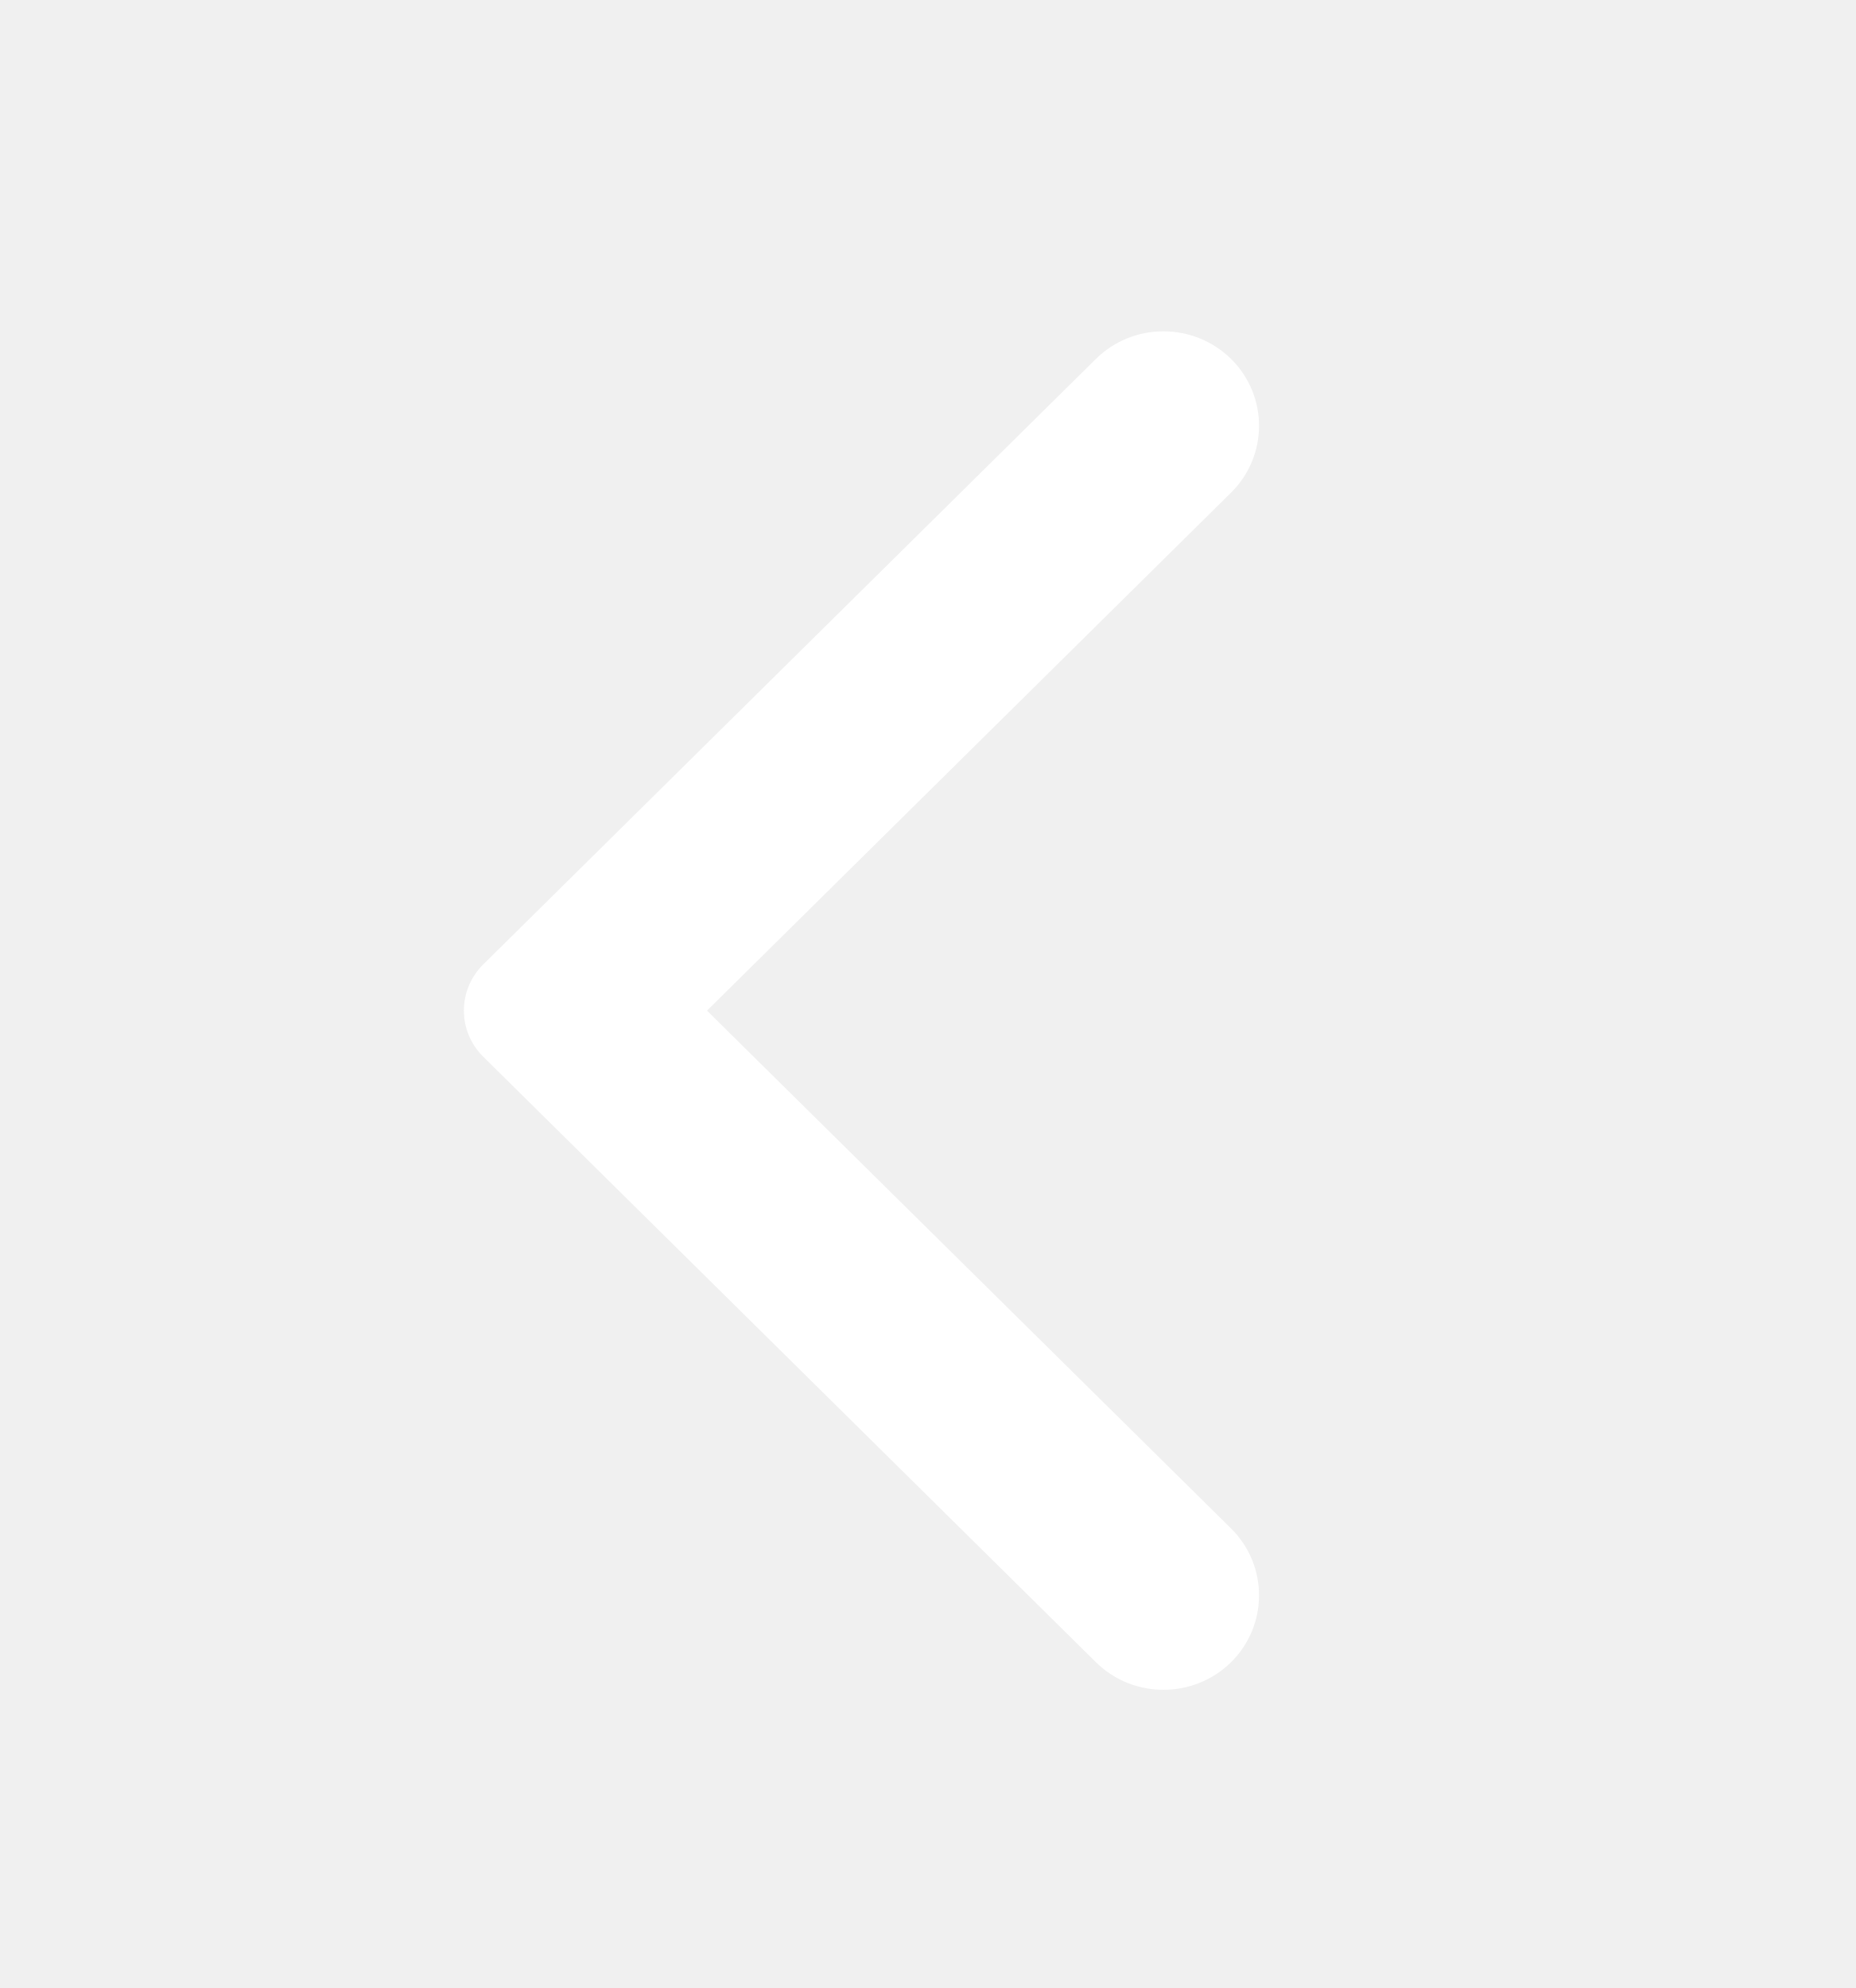
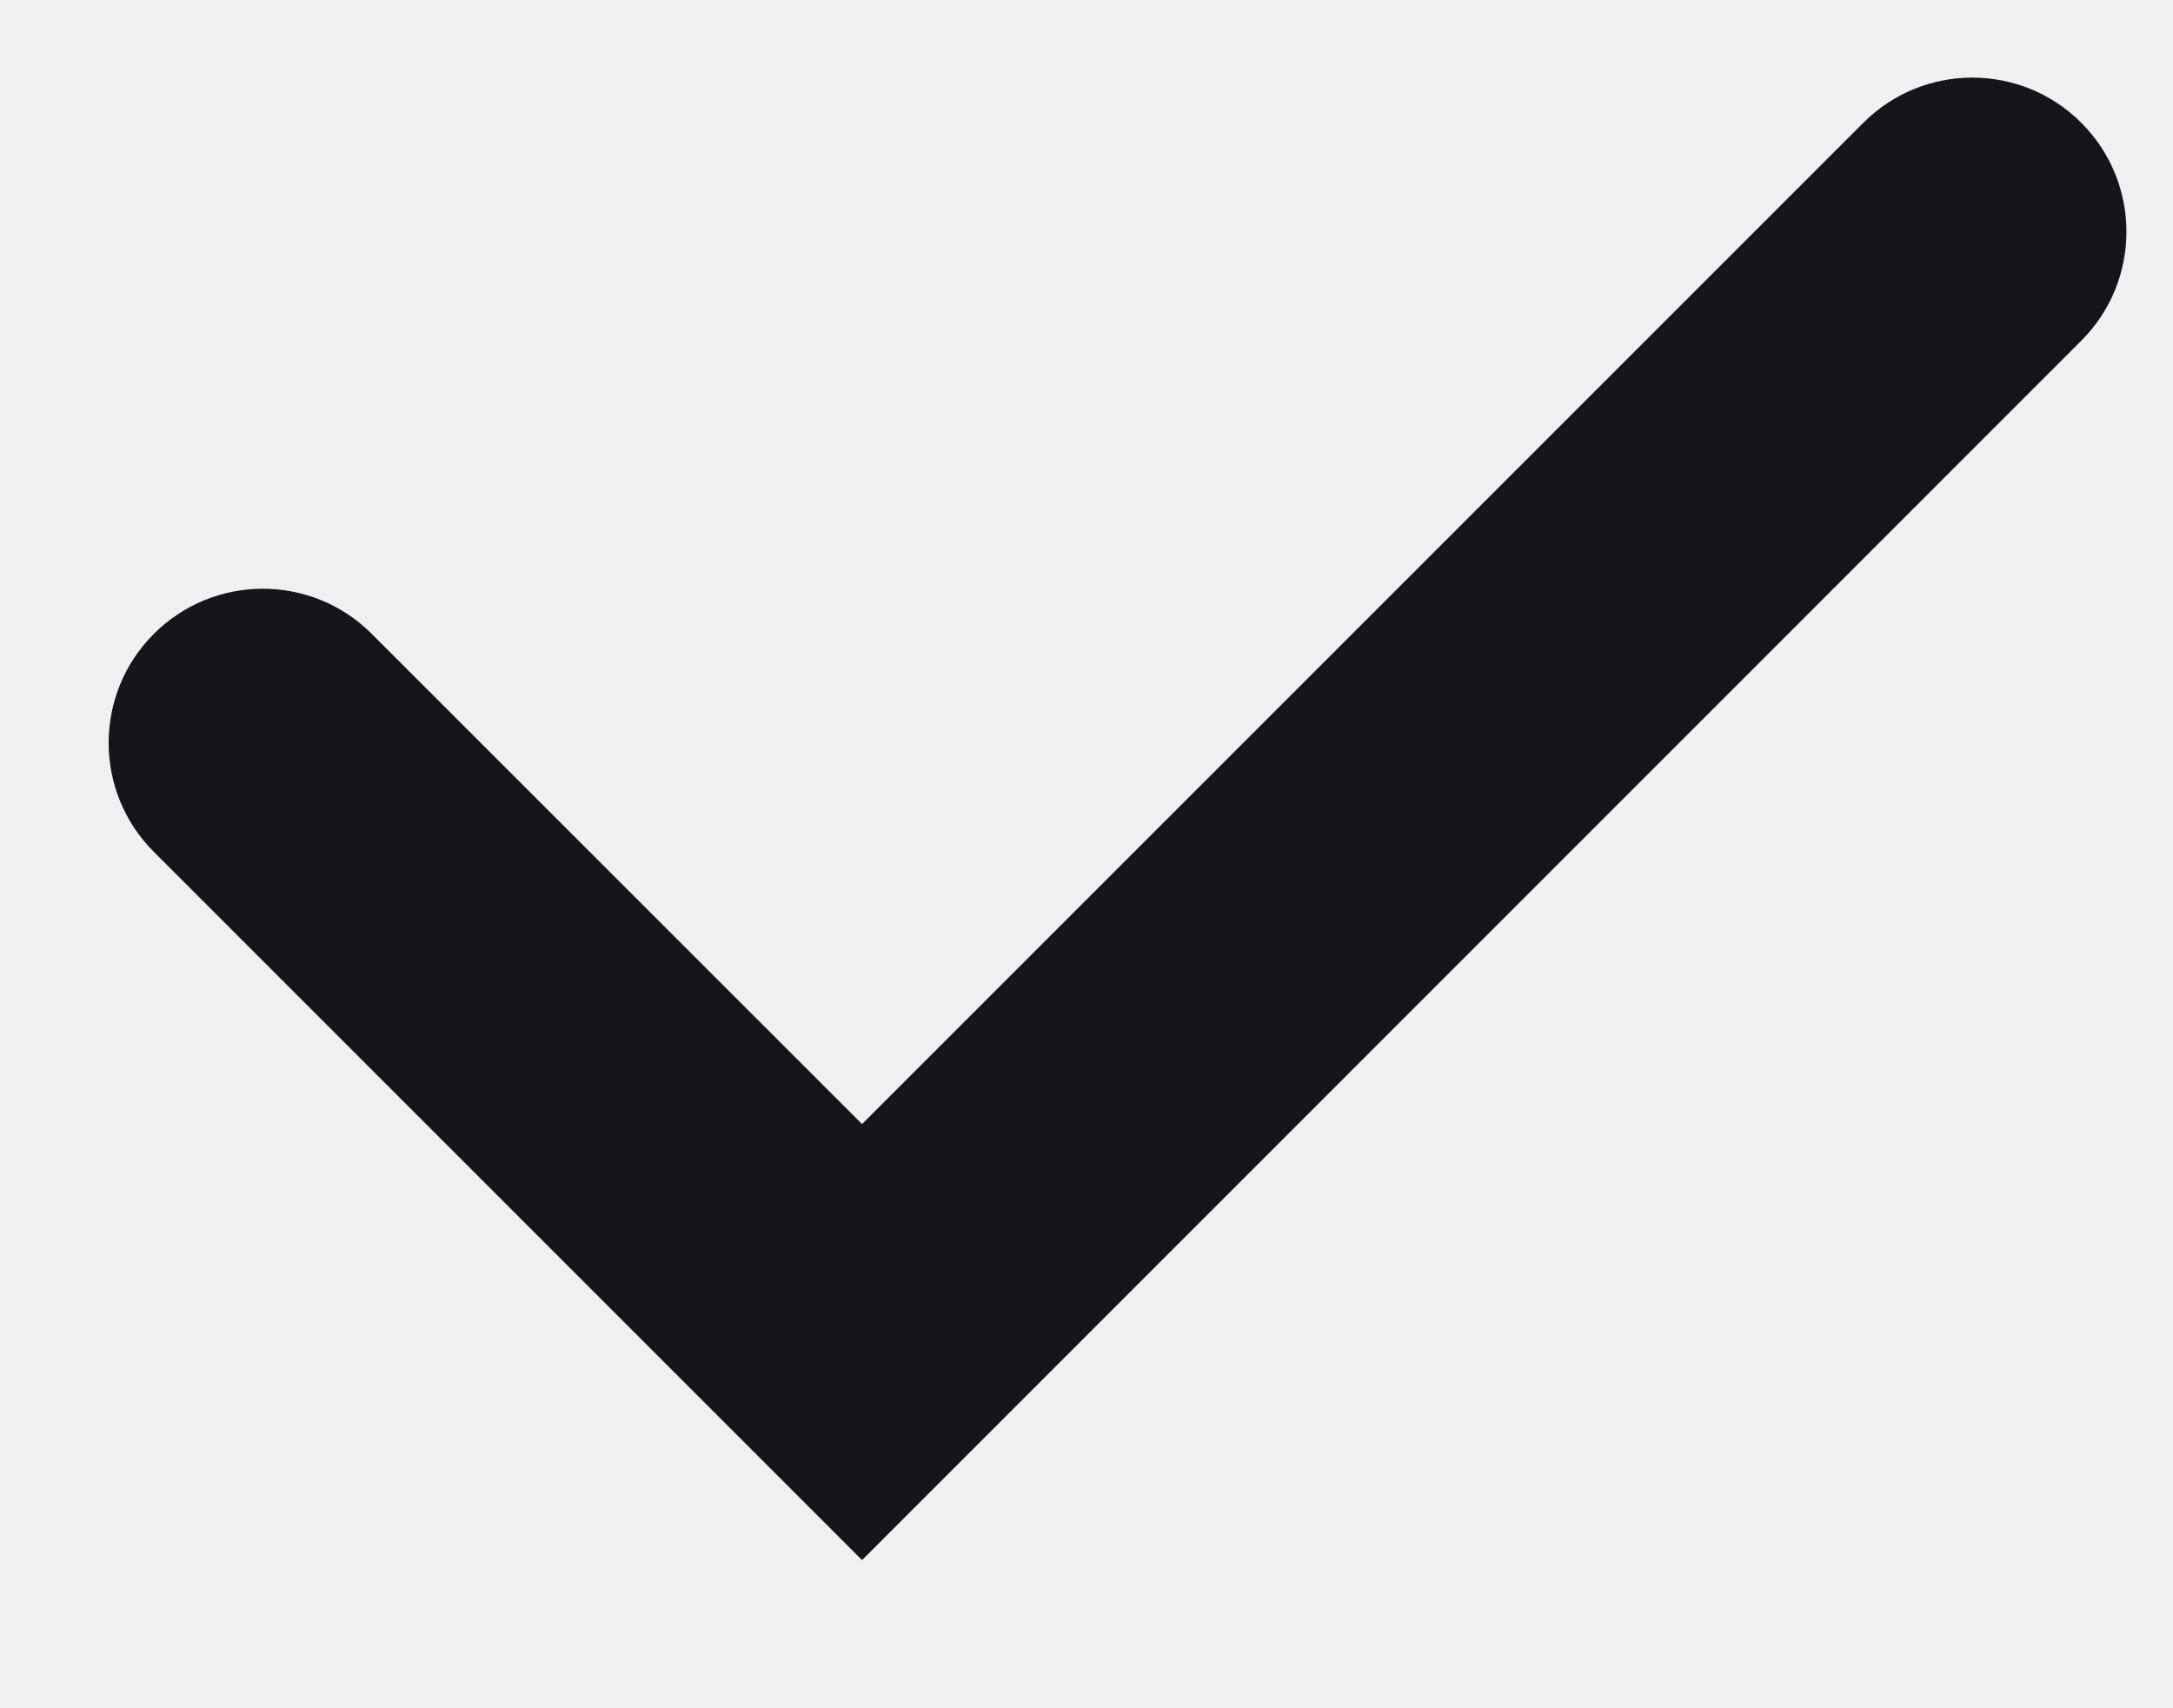
- <svg xmlns="http://www.w3.org/2000/svg" width="28" height="30" viewBox="0 0 28 30" fill="none">
-   <path fill-rule="evenodd" clip-rule="evenodd" d="M16.537 25.083L7.292 15.946C6.903 15.561 6.903 14.94 7.292 14.554L16.537 5.417C17.099 4.861 18.014 4.861 18.578 5.417C19.14 5.974 19.14 6.877 18.578 7.433L10.669 15.251L18.578 23.066C19.14 23.623 19.14 24.526 18.578 25.083C18.014 25.639 17.099 25.639 16.537 25.083Z" fill="white" />
+ <svg xmlns="http://www.w3.org/2000/svg" width="14" height="11" viewBox="0 0 14 11" fill="none">
+   <path d="M5.554 7.242L12.005 0.791C12.393 0.403 13.022 0.403 13.409 0.791C13.797 1.179 13.797 1.807 13.409 2.195L5.554 10.051L0.991 5.488C0.603 5.1 0.603 4.472 0.991 4.084C1.379 3.696 2.008 3.696 2.395 4.084L5.554 7.242Z" fill="#15151A" />
</svg>
